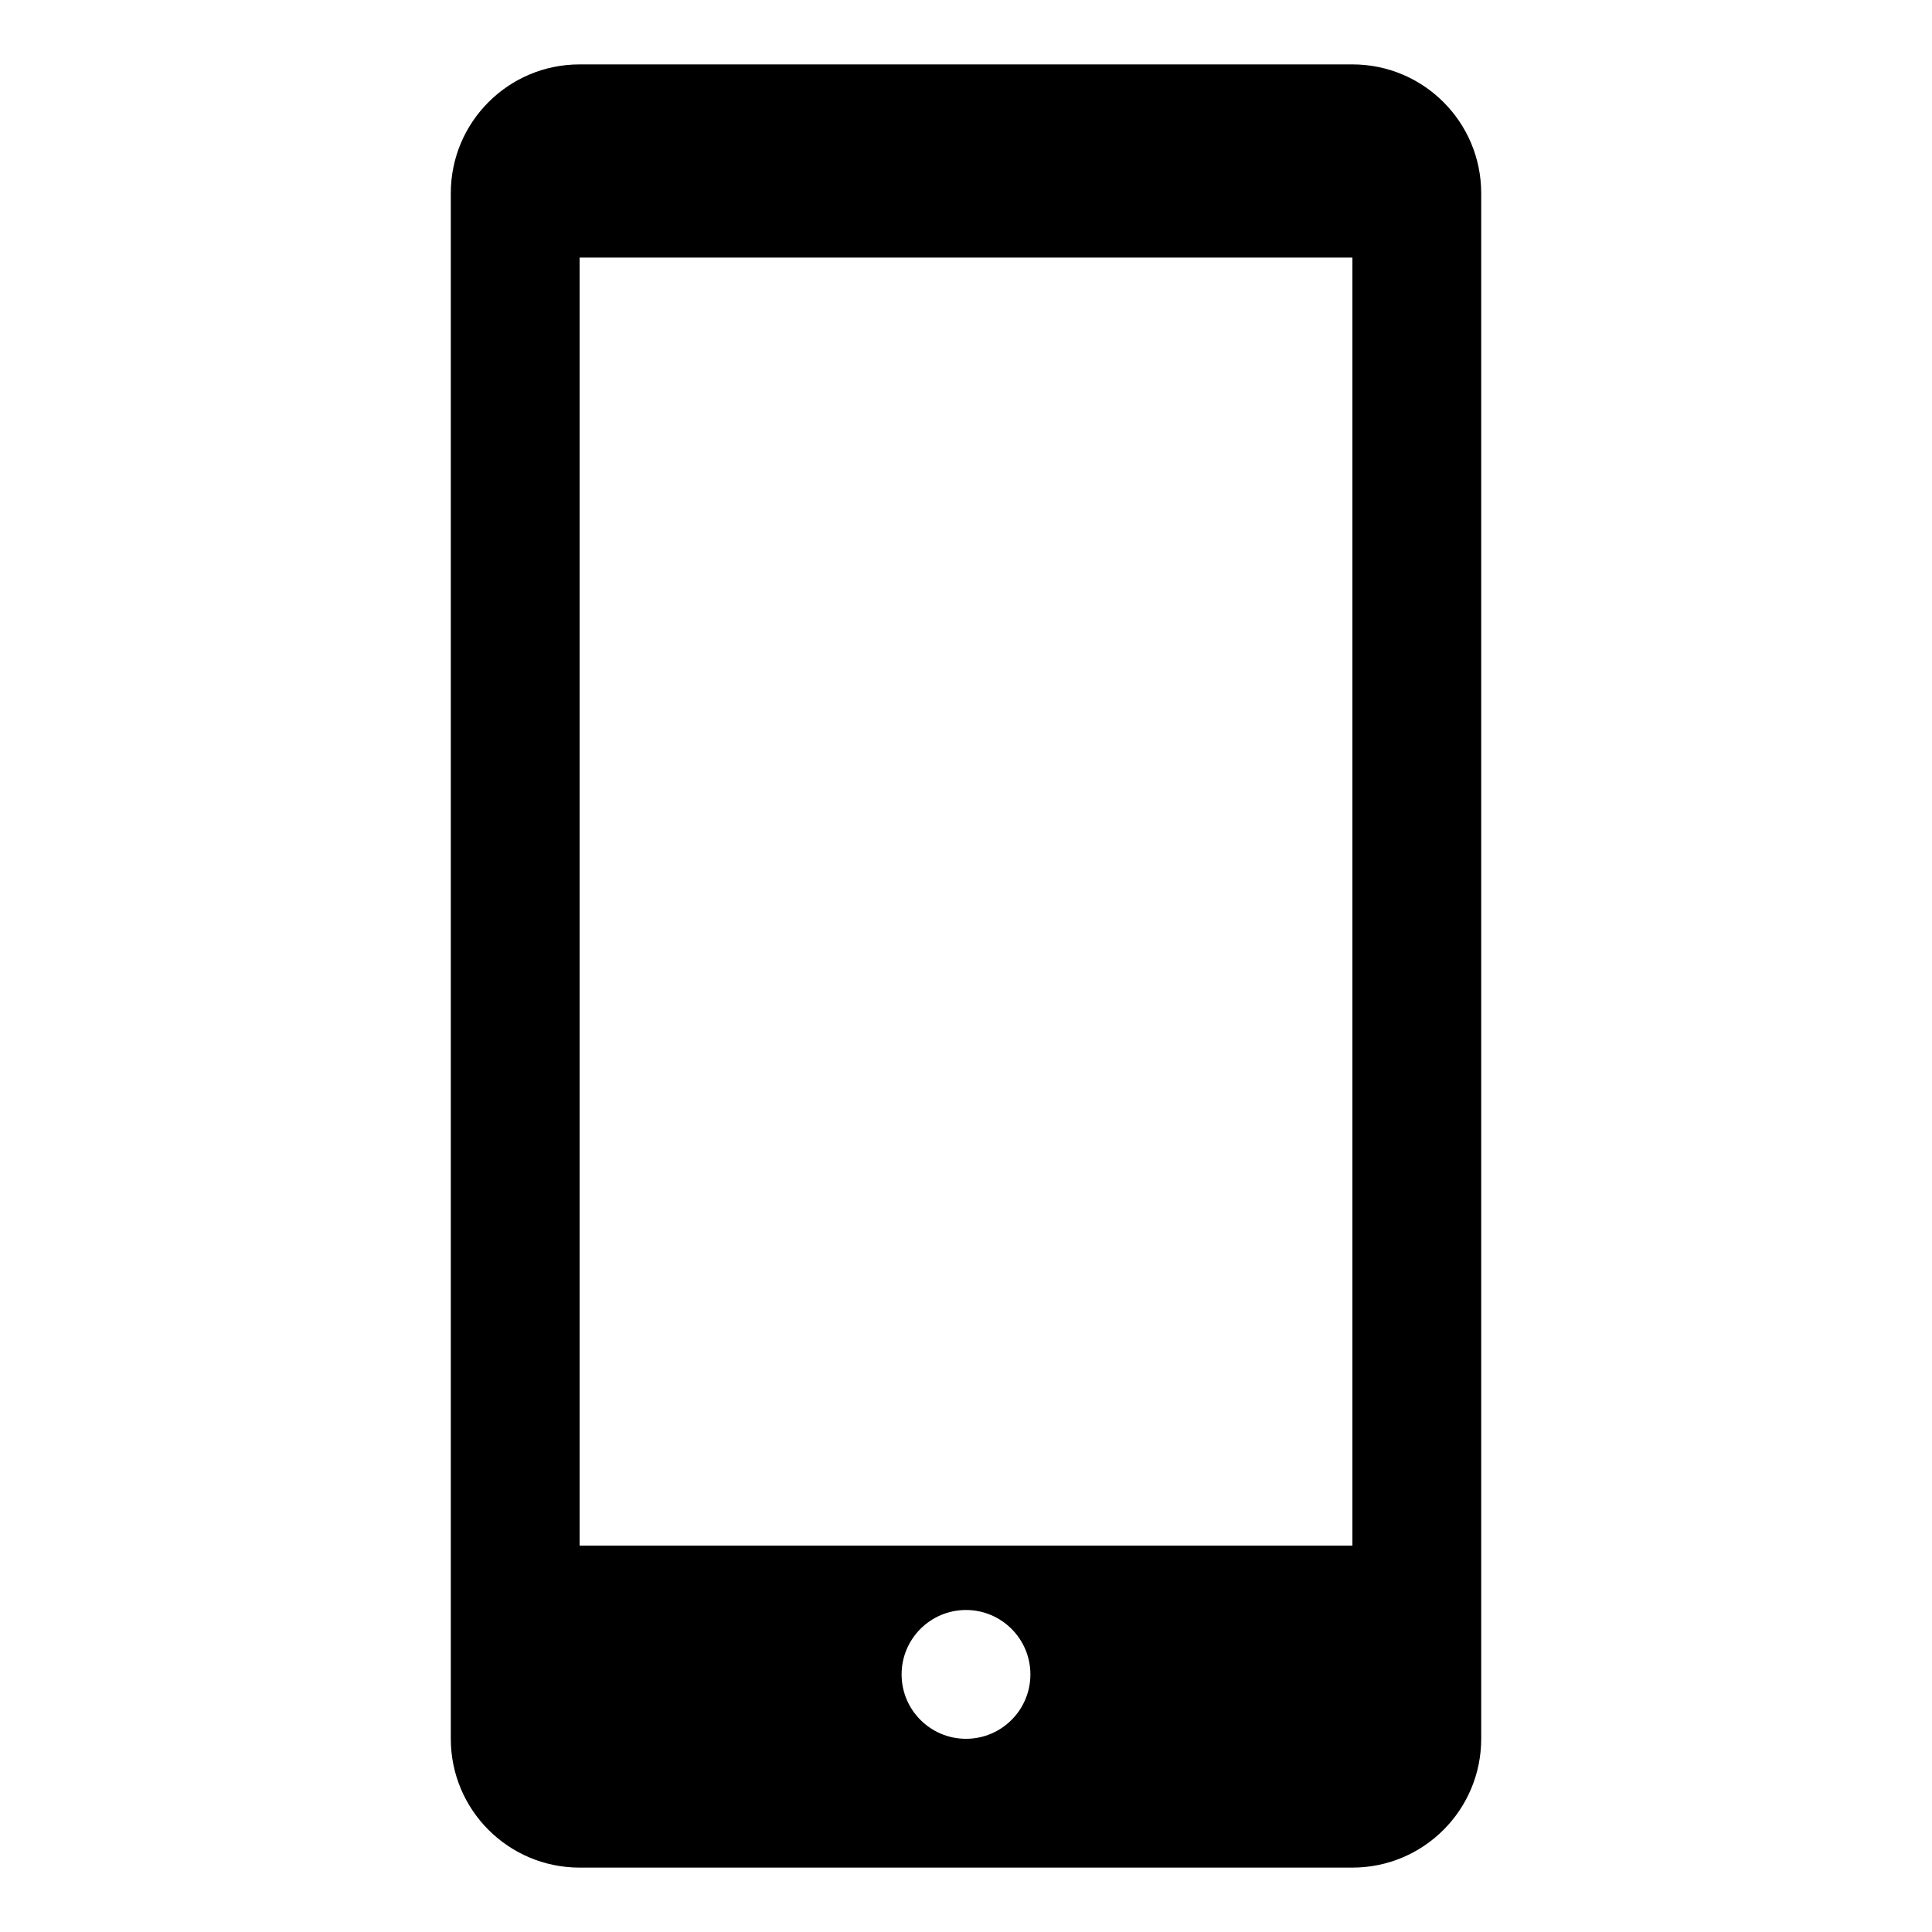
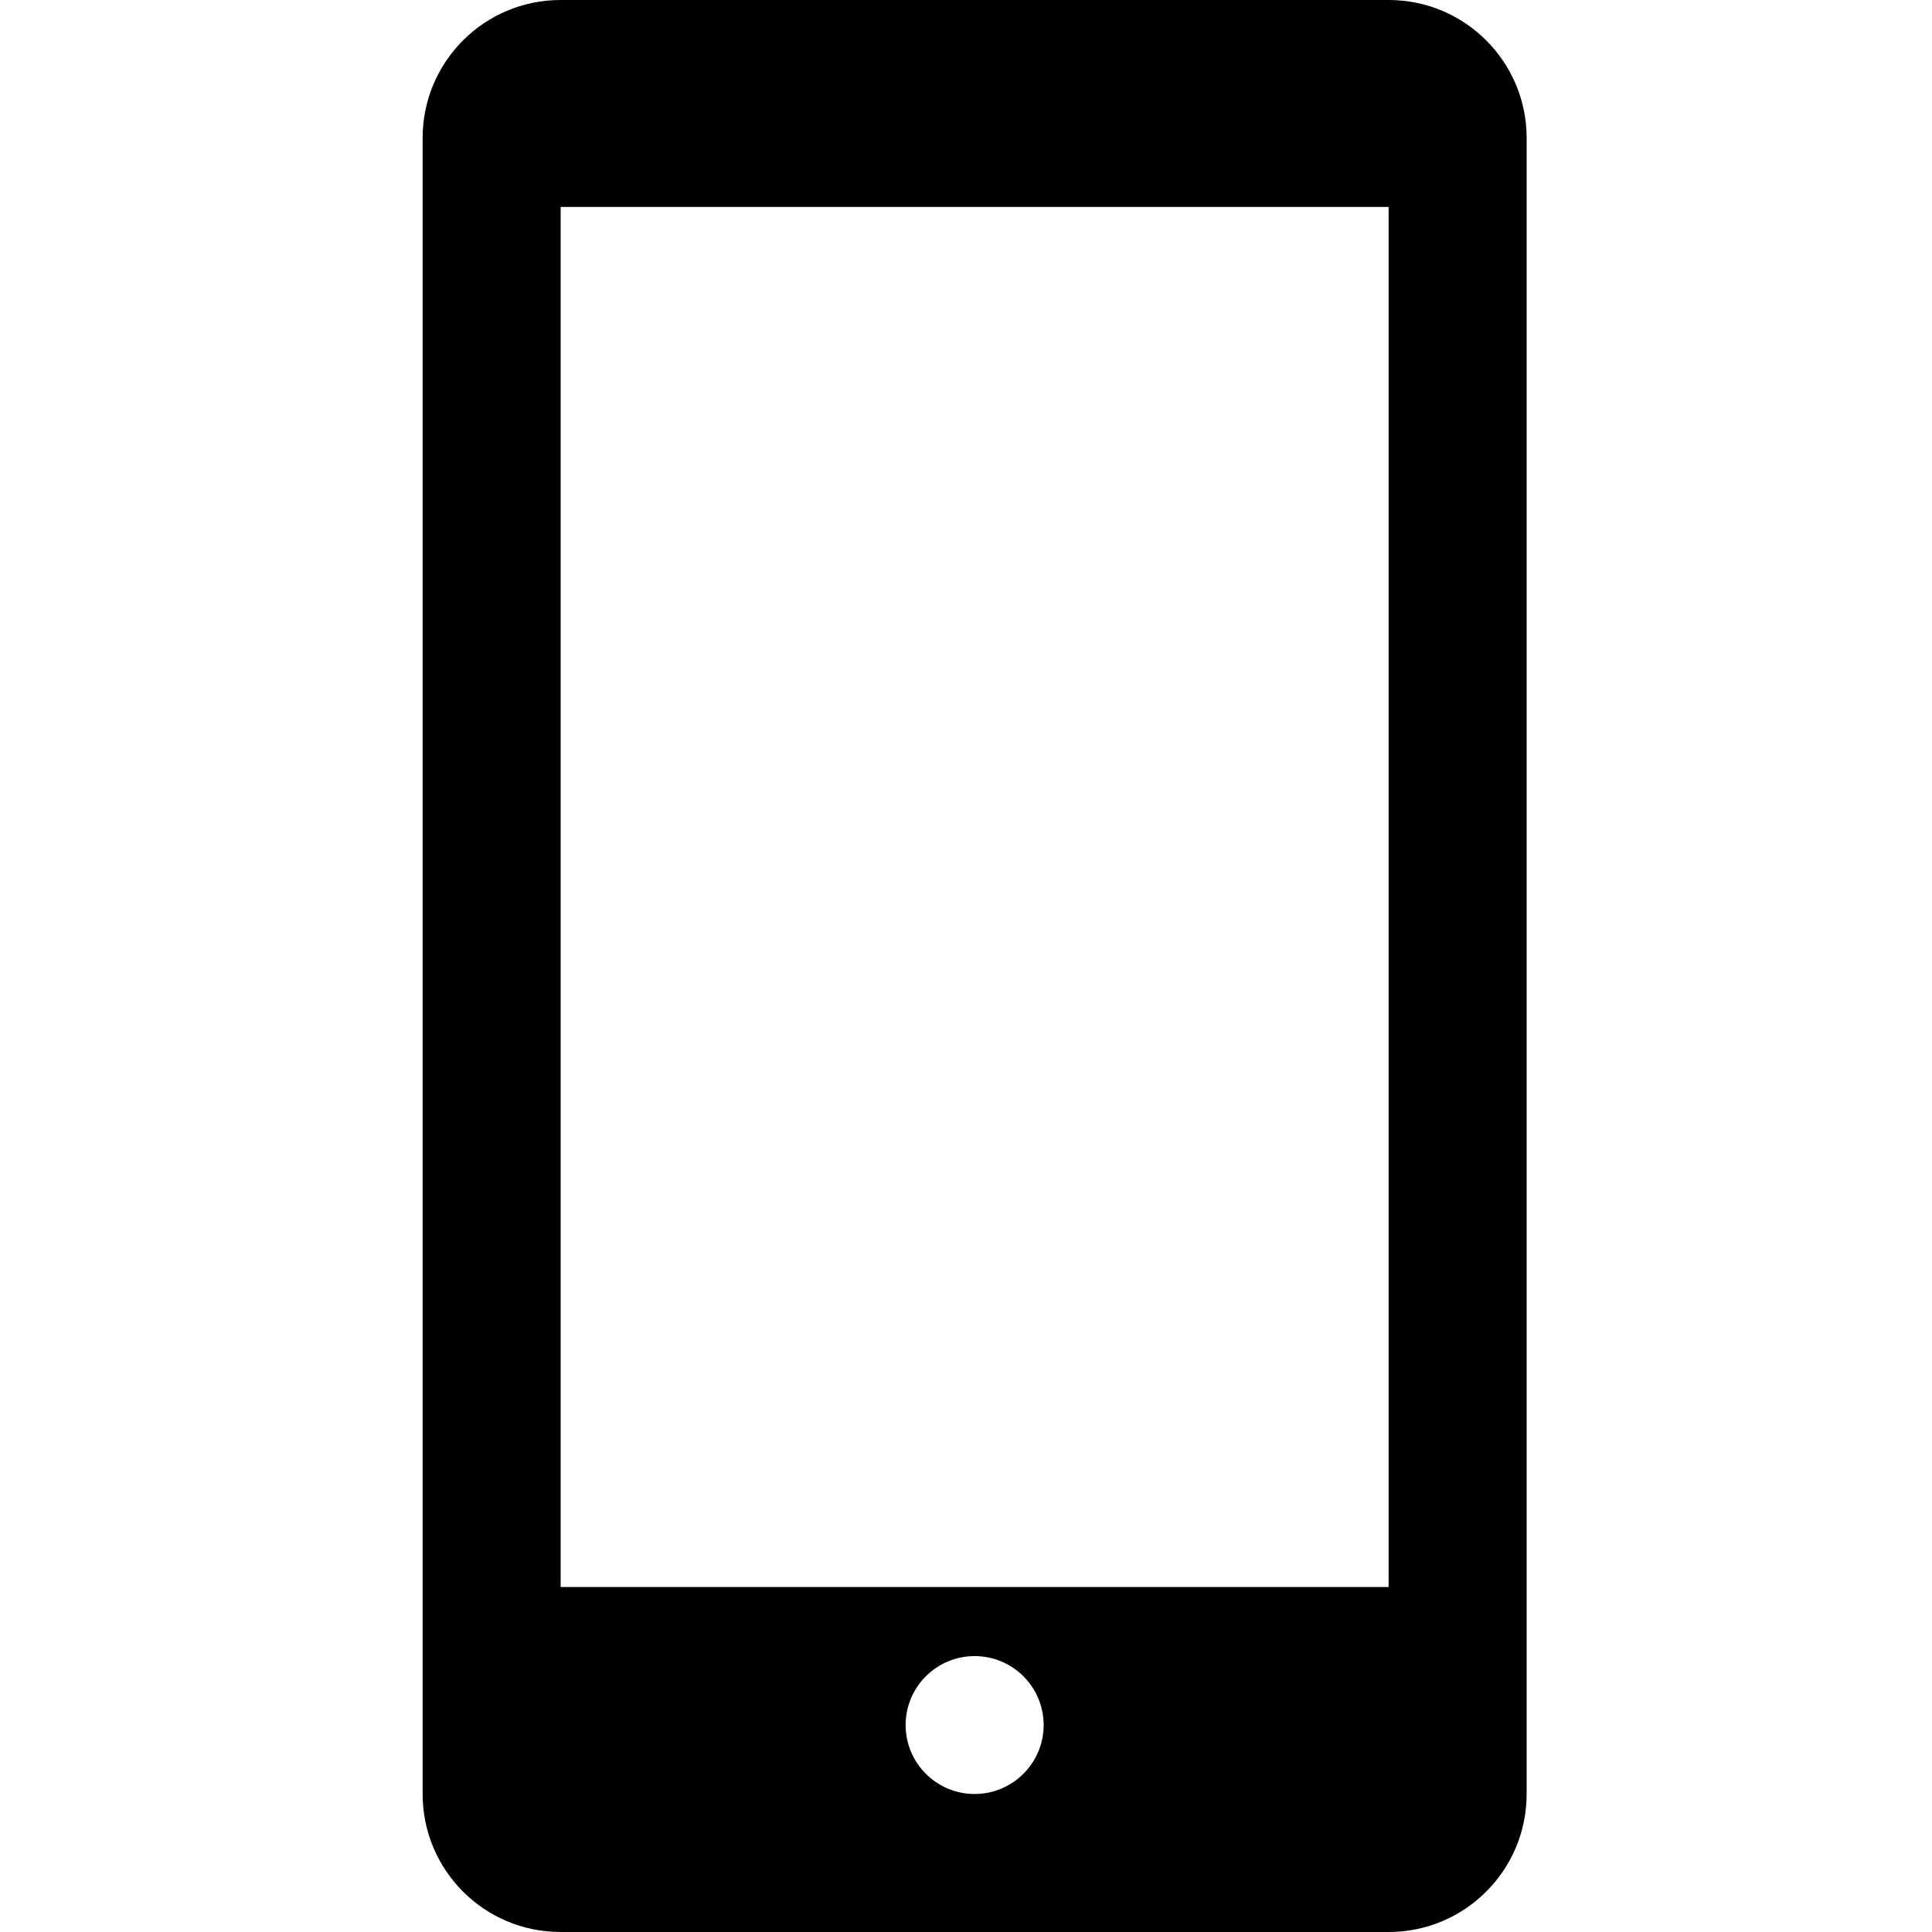
- <svg xmlns="http://www.w3.org/2000/svg" id="Layer_1" style="enable-background:new 0 0 30 30;" version="1.1" viewBox="0 0 30 30" xml:space="preserve">
-   <path d="M21,1H9C7.895,1,7,1.895,7,3v24c0,1.105,0.895,2,2,2h12c1.105,0,2-0.895,2-2V3C23,1.895,22.105,1,21,1z M15,27  c-0.552,0-1-0.448-1-1c0-0.552,0.448-1,1-1s1,0.448,1,1C16,26.552,15.552,27,15,27z M21,24H9V4h12V24z" />
+ <svg xmlns="http://www.w3.org/2000/svg" xml:space="preserve" viewBox="0 0 16 16">
+   <defs id="defs7" />
+   <path style="stroke-width:0.571" id="path2" d="M 11.5,0 H 4.643 C 4.011,0 3.5,0.511 3.5,1.143 V 14.857 C 3.5,15.489 4.011,16 4.643,16 H 11.5 c 0.631,0 1.143,-0.511 1.143,-1.143 V 1.143 C 12.643,0.511 12.131,0 11.5,0 Z M 8.071,14.857 c -0.315,0 -0.571,-0.256 -0.571,-0.571 0,-0.315 0.256,-0.571 0.571,-0.571 0.316,0 0.572,0.256 0.572,0.571 0,0.315 -0.256,0.571 -0.572,0.571 z M 11.5,13.143 H 4.643 V 1.714 H 11.5 Z" />
</svg>
